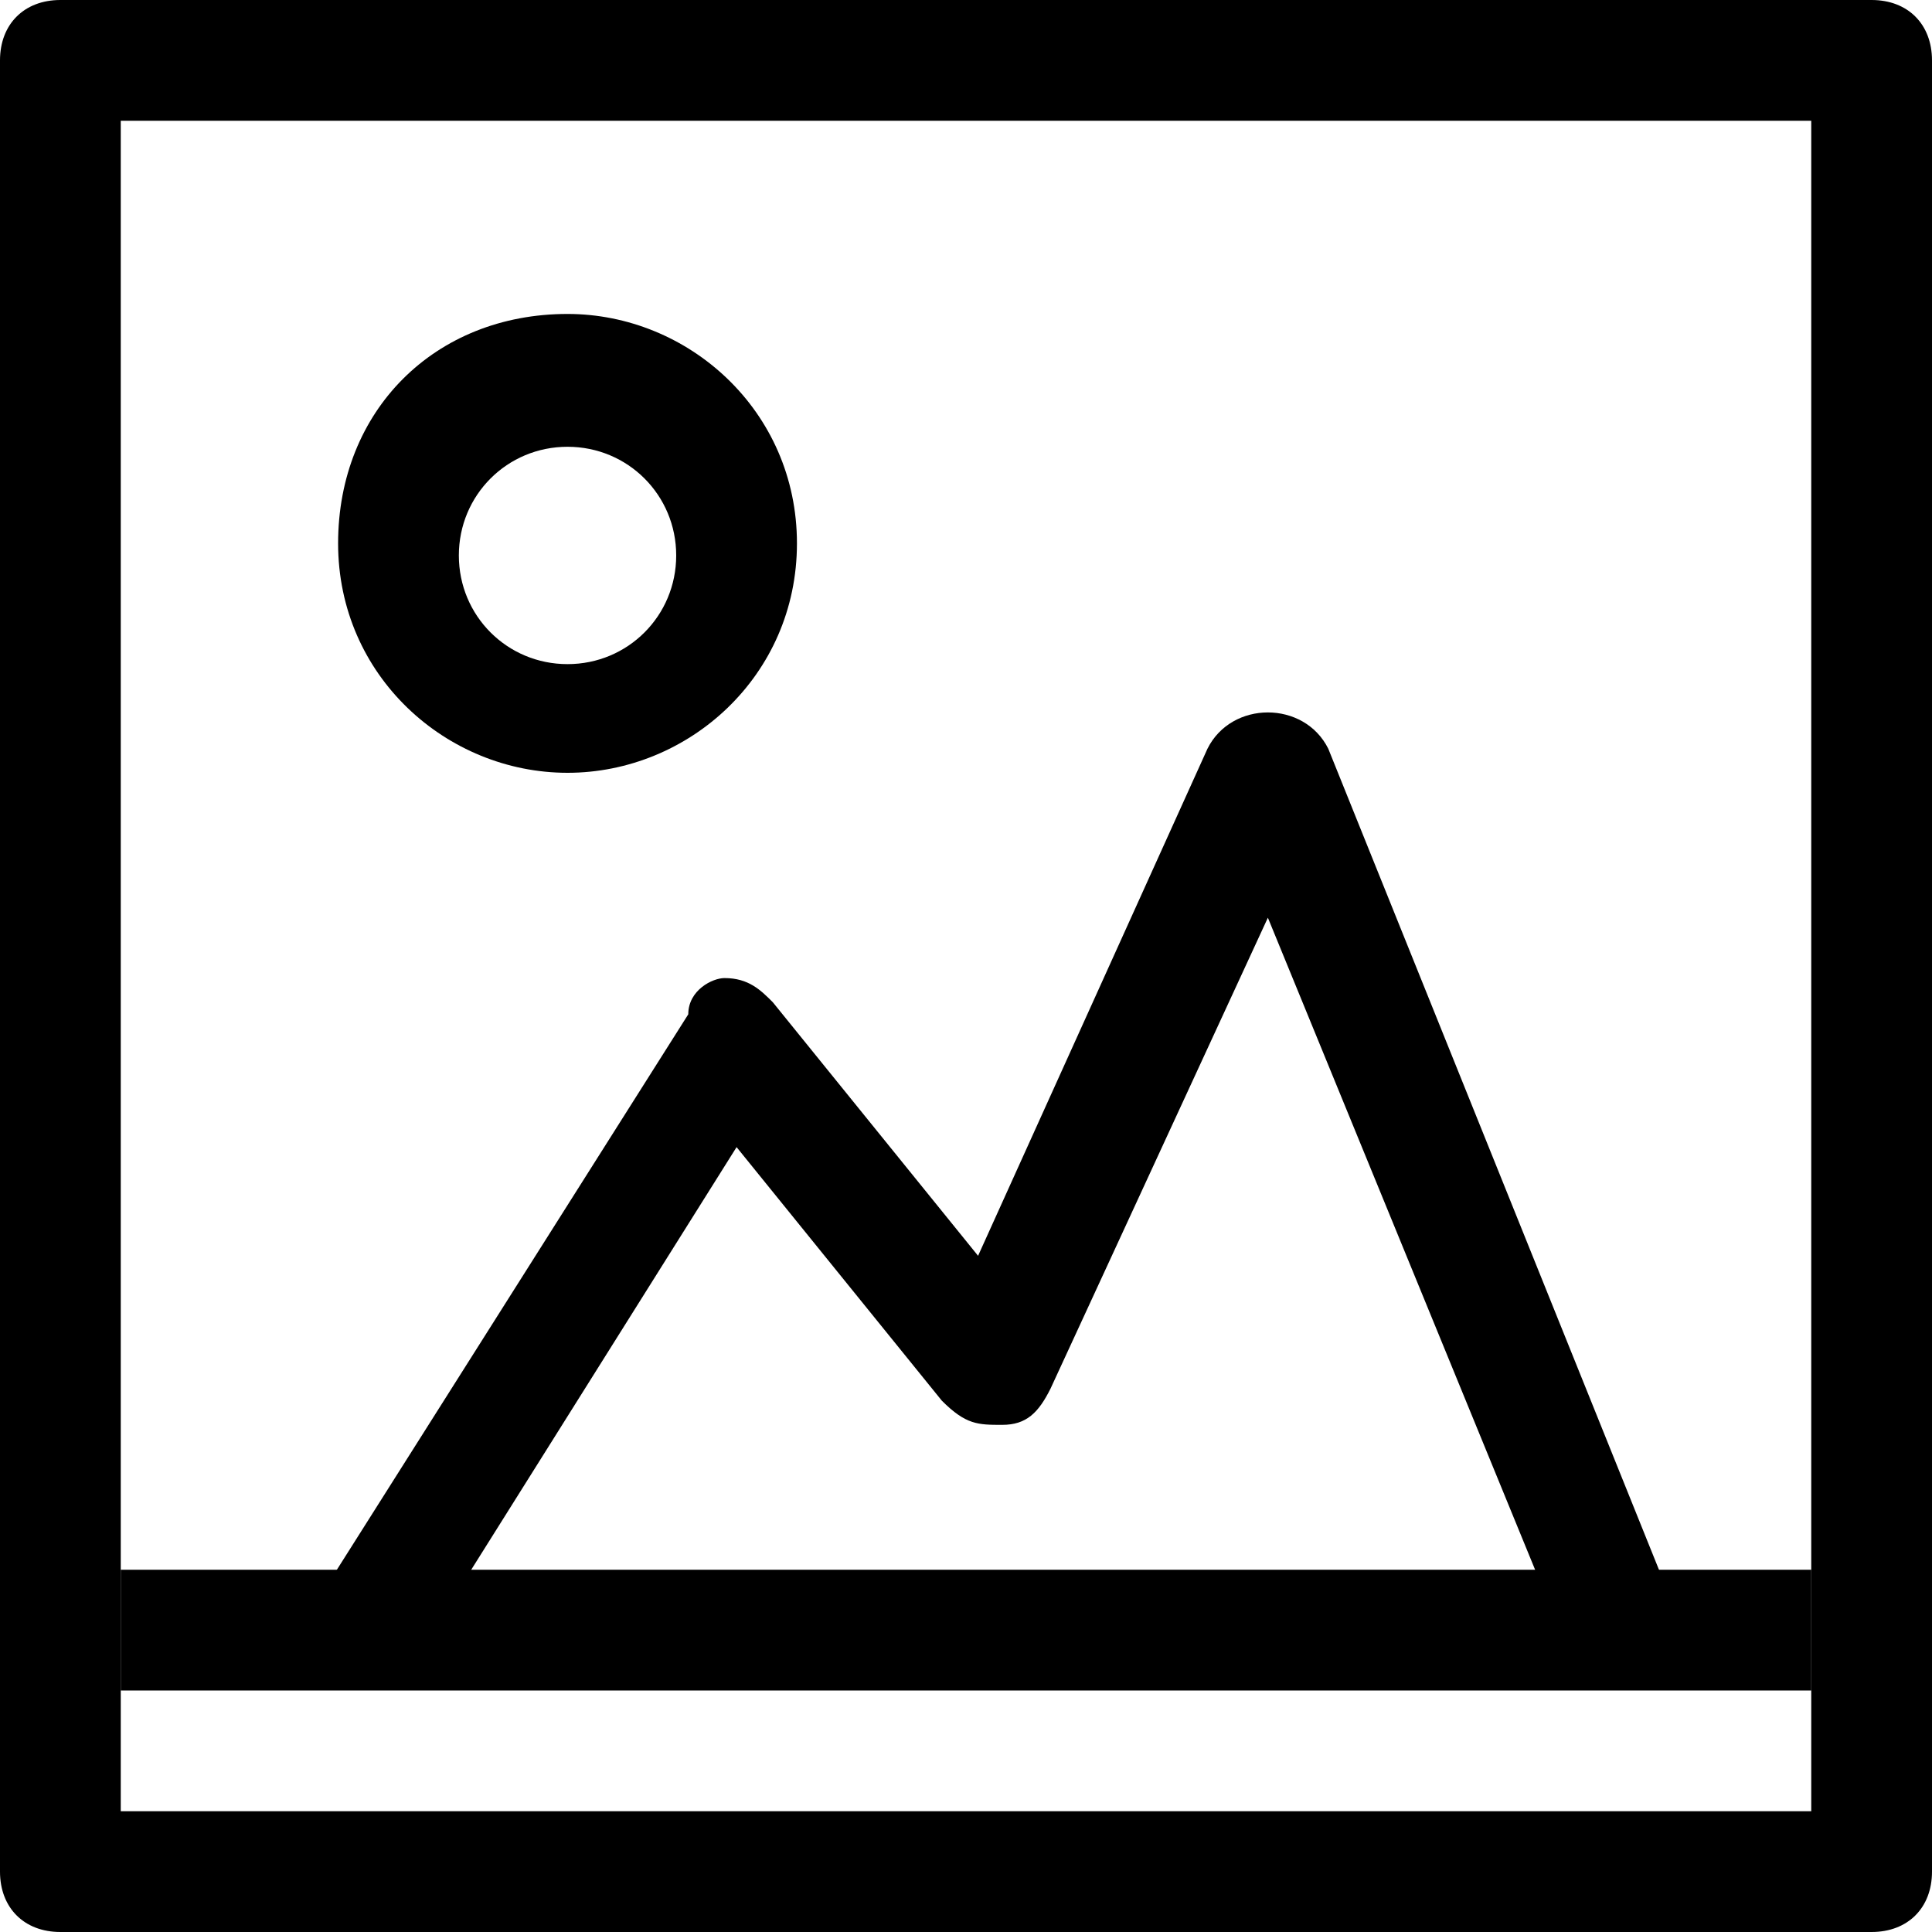
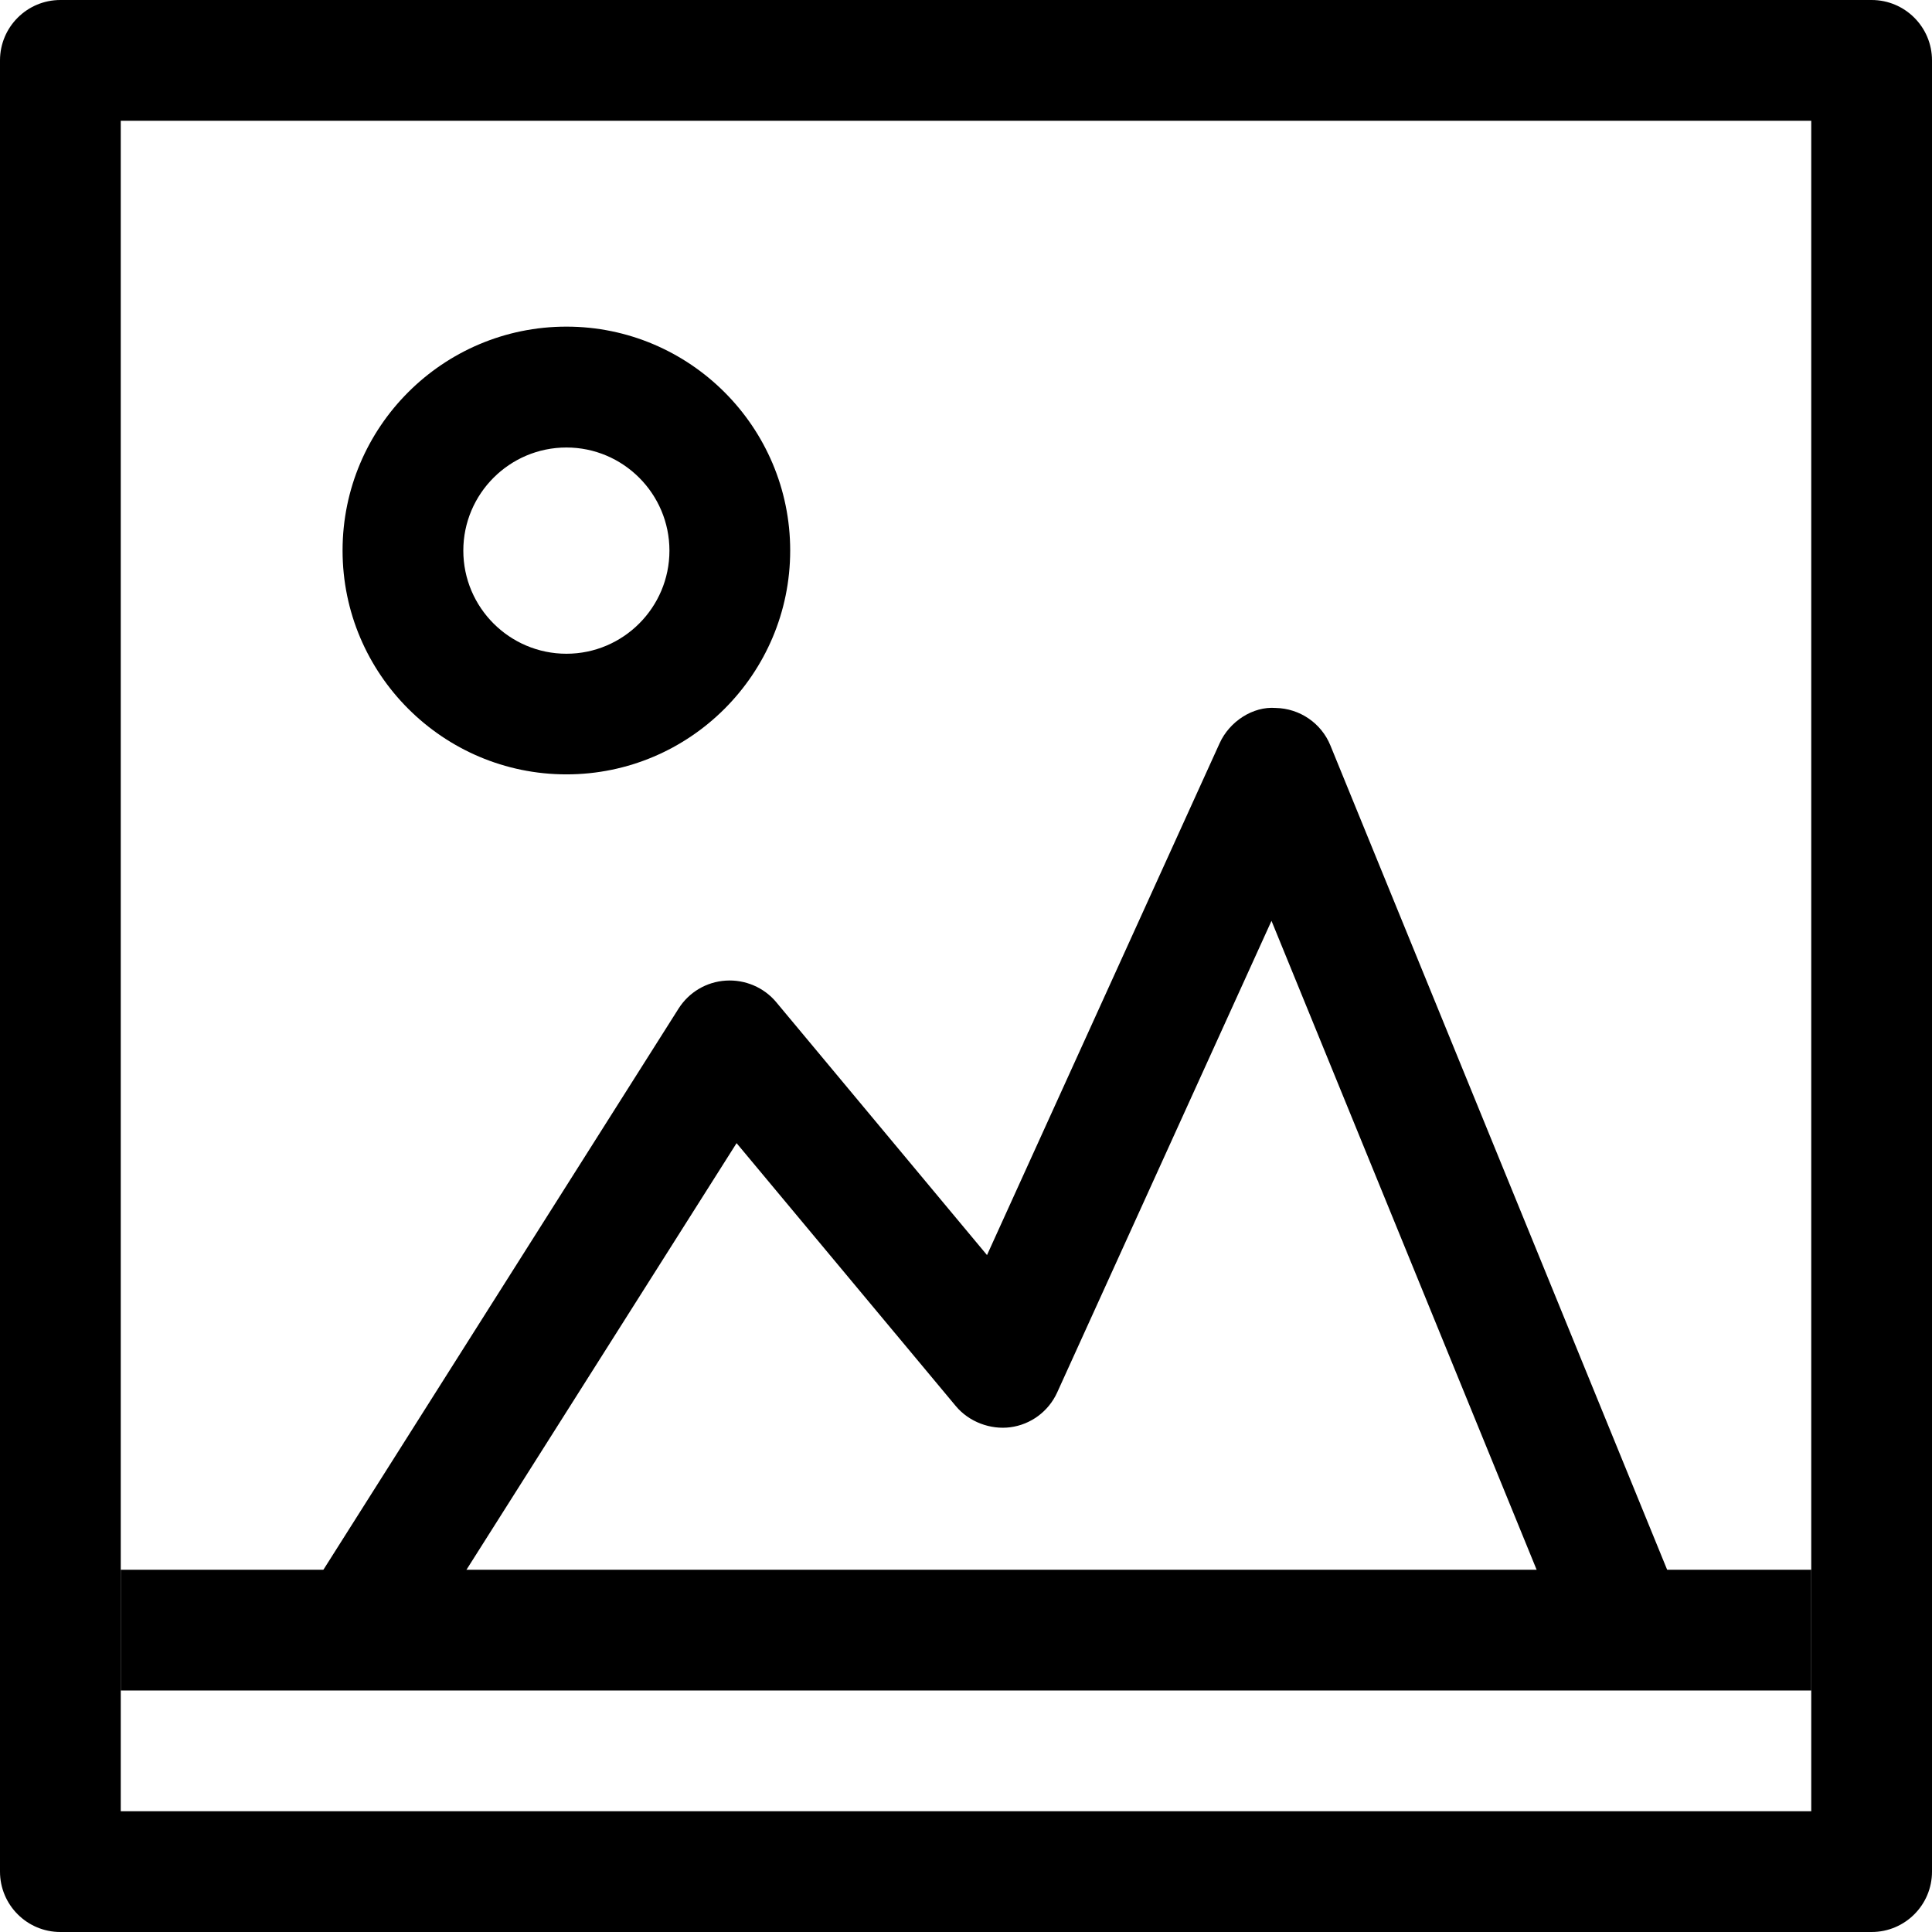
<svg xmlns="http://www.w3.org/2000/svg" version="1.1" baseProfile="tiny" id="Layer_1" x="0px" y="0px" viewBox="0 0 16 16" xml:space="preserve">
  <g>
-     <path d="M3.4,13.8l-0.8-0.5l3.1-4.9C5.7,8.2,5.9,8.1,6,8.1c0.2,0,0.3,0.1,0.4,0.2l1.7,2.1l1.9-4.2c0.1-0.2,0.3-0.3,0.5-0.3   c0.2,0,0.4,0.1,0.5,0.3l2.9,7.2L13,13.7l-2.5-6.1l-1.8,3.9c-0.1,0.2-0.2,0.3-0.4,0.3c-0.2,0-0.3,0-0.5-0.2L6.1,9.5L3.4,13.8z" />
-     <path d="M15.5,16h-15C0.2,16,0,15.8,0,15.5v-15C0,0.2,0.2,0,0.5,0h15C15.8,0,16,0.2,16,0.5v15C16,15.8,15.8,16,15.5,16z M1,15h14V1   H1V15z" />
+     <path d="M3.354,13.804l-0.846-0.535l3.112-4.917c0.086-0.135,0.23-0.221,0.391-0.231C6.17,8.111,6.326,8.177,6.428,8.299   l1.746,2.095L10.1,6.156c0.082-0.182,0.277-0.308,0.465-0.293c0.199,0.004,0.378,0.126,0.453,0.311l2.932,7.177l-0.926,0.379   L10.53,7.626l-1.775,3.906c-0.071,0.156-0.218,0.266-0.389,0.288c-0.162,0.021-0.34-0.043-0.45-0.175L6.1,9.467L3.354,13.804z" />
+     <path d="M15.5,16h-15C0.224,16,0,15.776,0,15.5v-15C0,0.224,0.224,0,0.5,0h15C15.776,0,16,0.224,16,0.5v15   C16,15.776,15.776,16,15.5,16z M1,15h14V1H1V15z" />
    <rect x="1" y="13" width="14" height="1" />
-     <path d="M4.7,6.4c-1,0-1.9-0.8-1.9-1.9s0.8-1.9,1.9-1.9c1,0,1.9,0.8,1.9,1.9S5.7,6.4,4.7,6.4z M4.7,3.7c-0.5,0-0.9,0.4-0.9,0.9   s0.4,0.9,0.9,0.9c0.5,0,0.9-0.4,0.9-0.9S5.2,3.7,4.7,3.7z" />
+     <path d="M4.691,6.413c-1.022,0-1.854-0.831-1.854-1.854s0.831-1.854,1.854-1.854c1.021,0,1.853,0.831,1.853,1.854   S5.713,6.413,4.691,6.413z M4.691,3.706c-0.471,0-0.854,0.383-0.854,0.854s0.383,0.854,0.854,0.854c0.47,0,0.853-0.383,0.853-0.854   S5.161,3.706,4.691,3.706z" />
  </g>
</svg>
